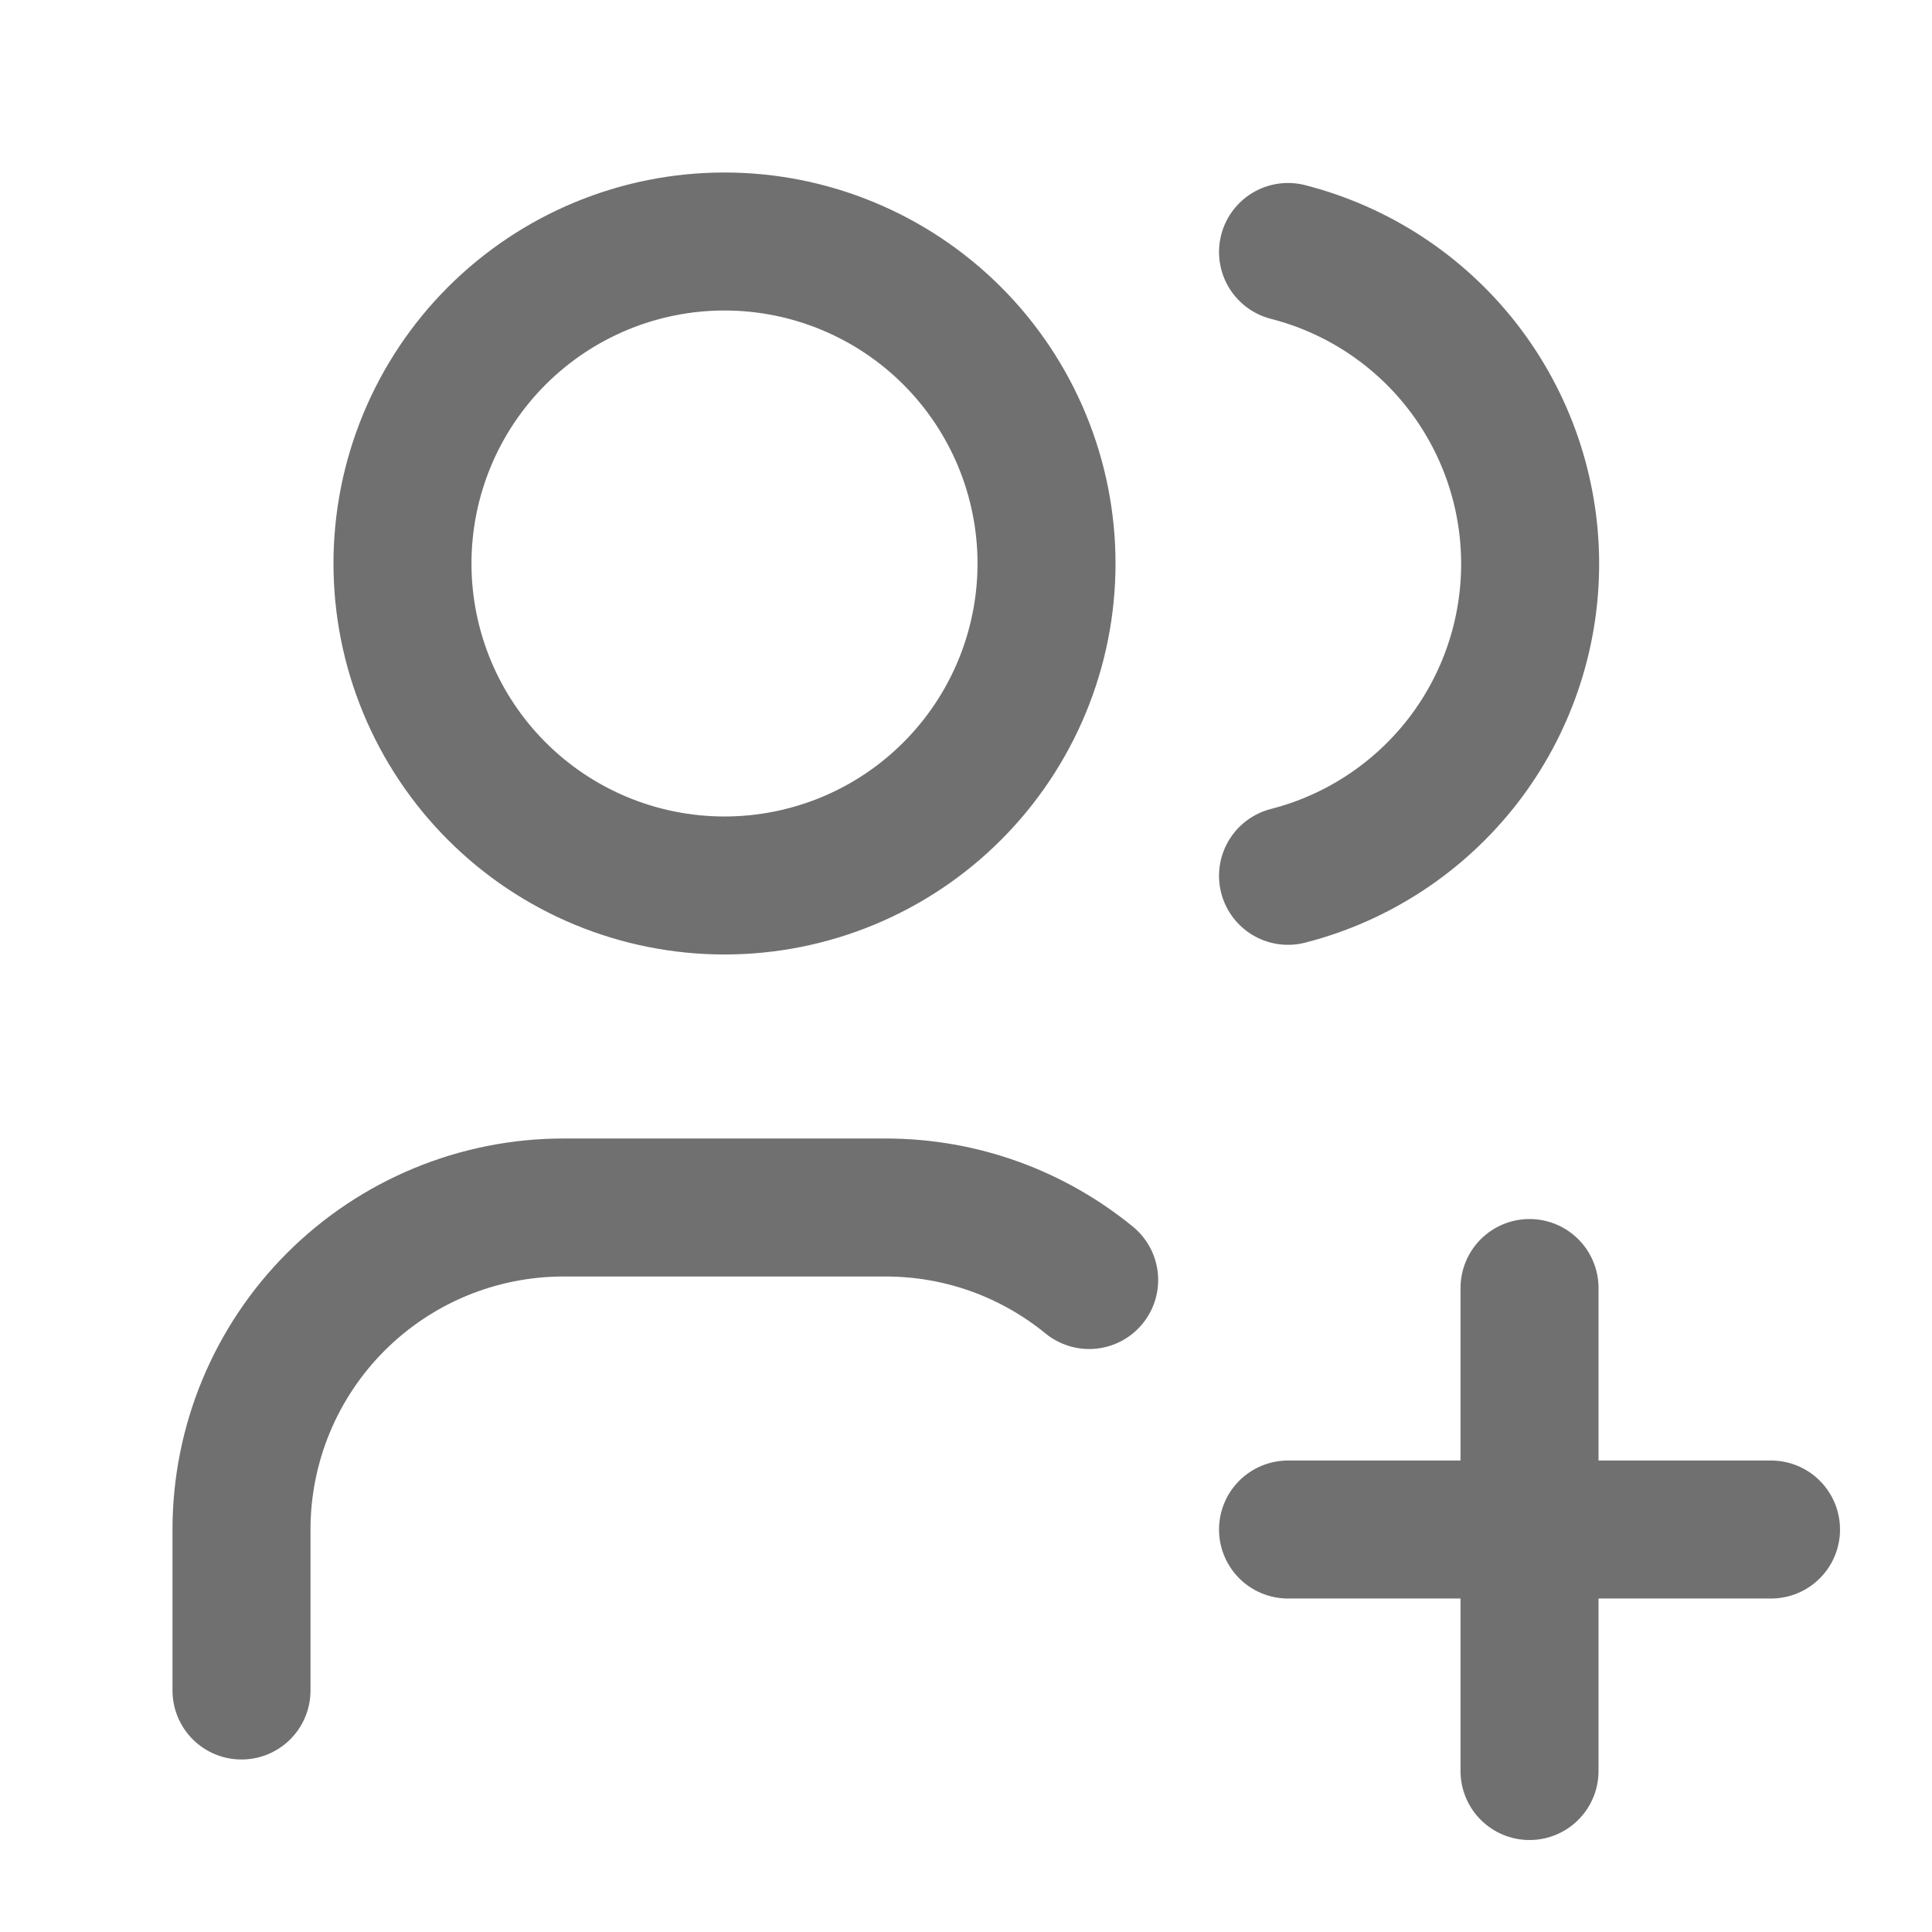
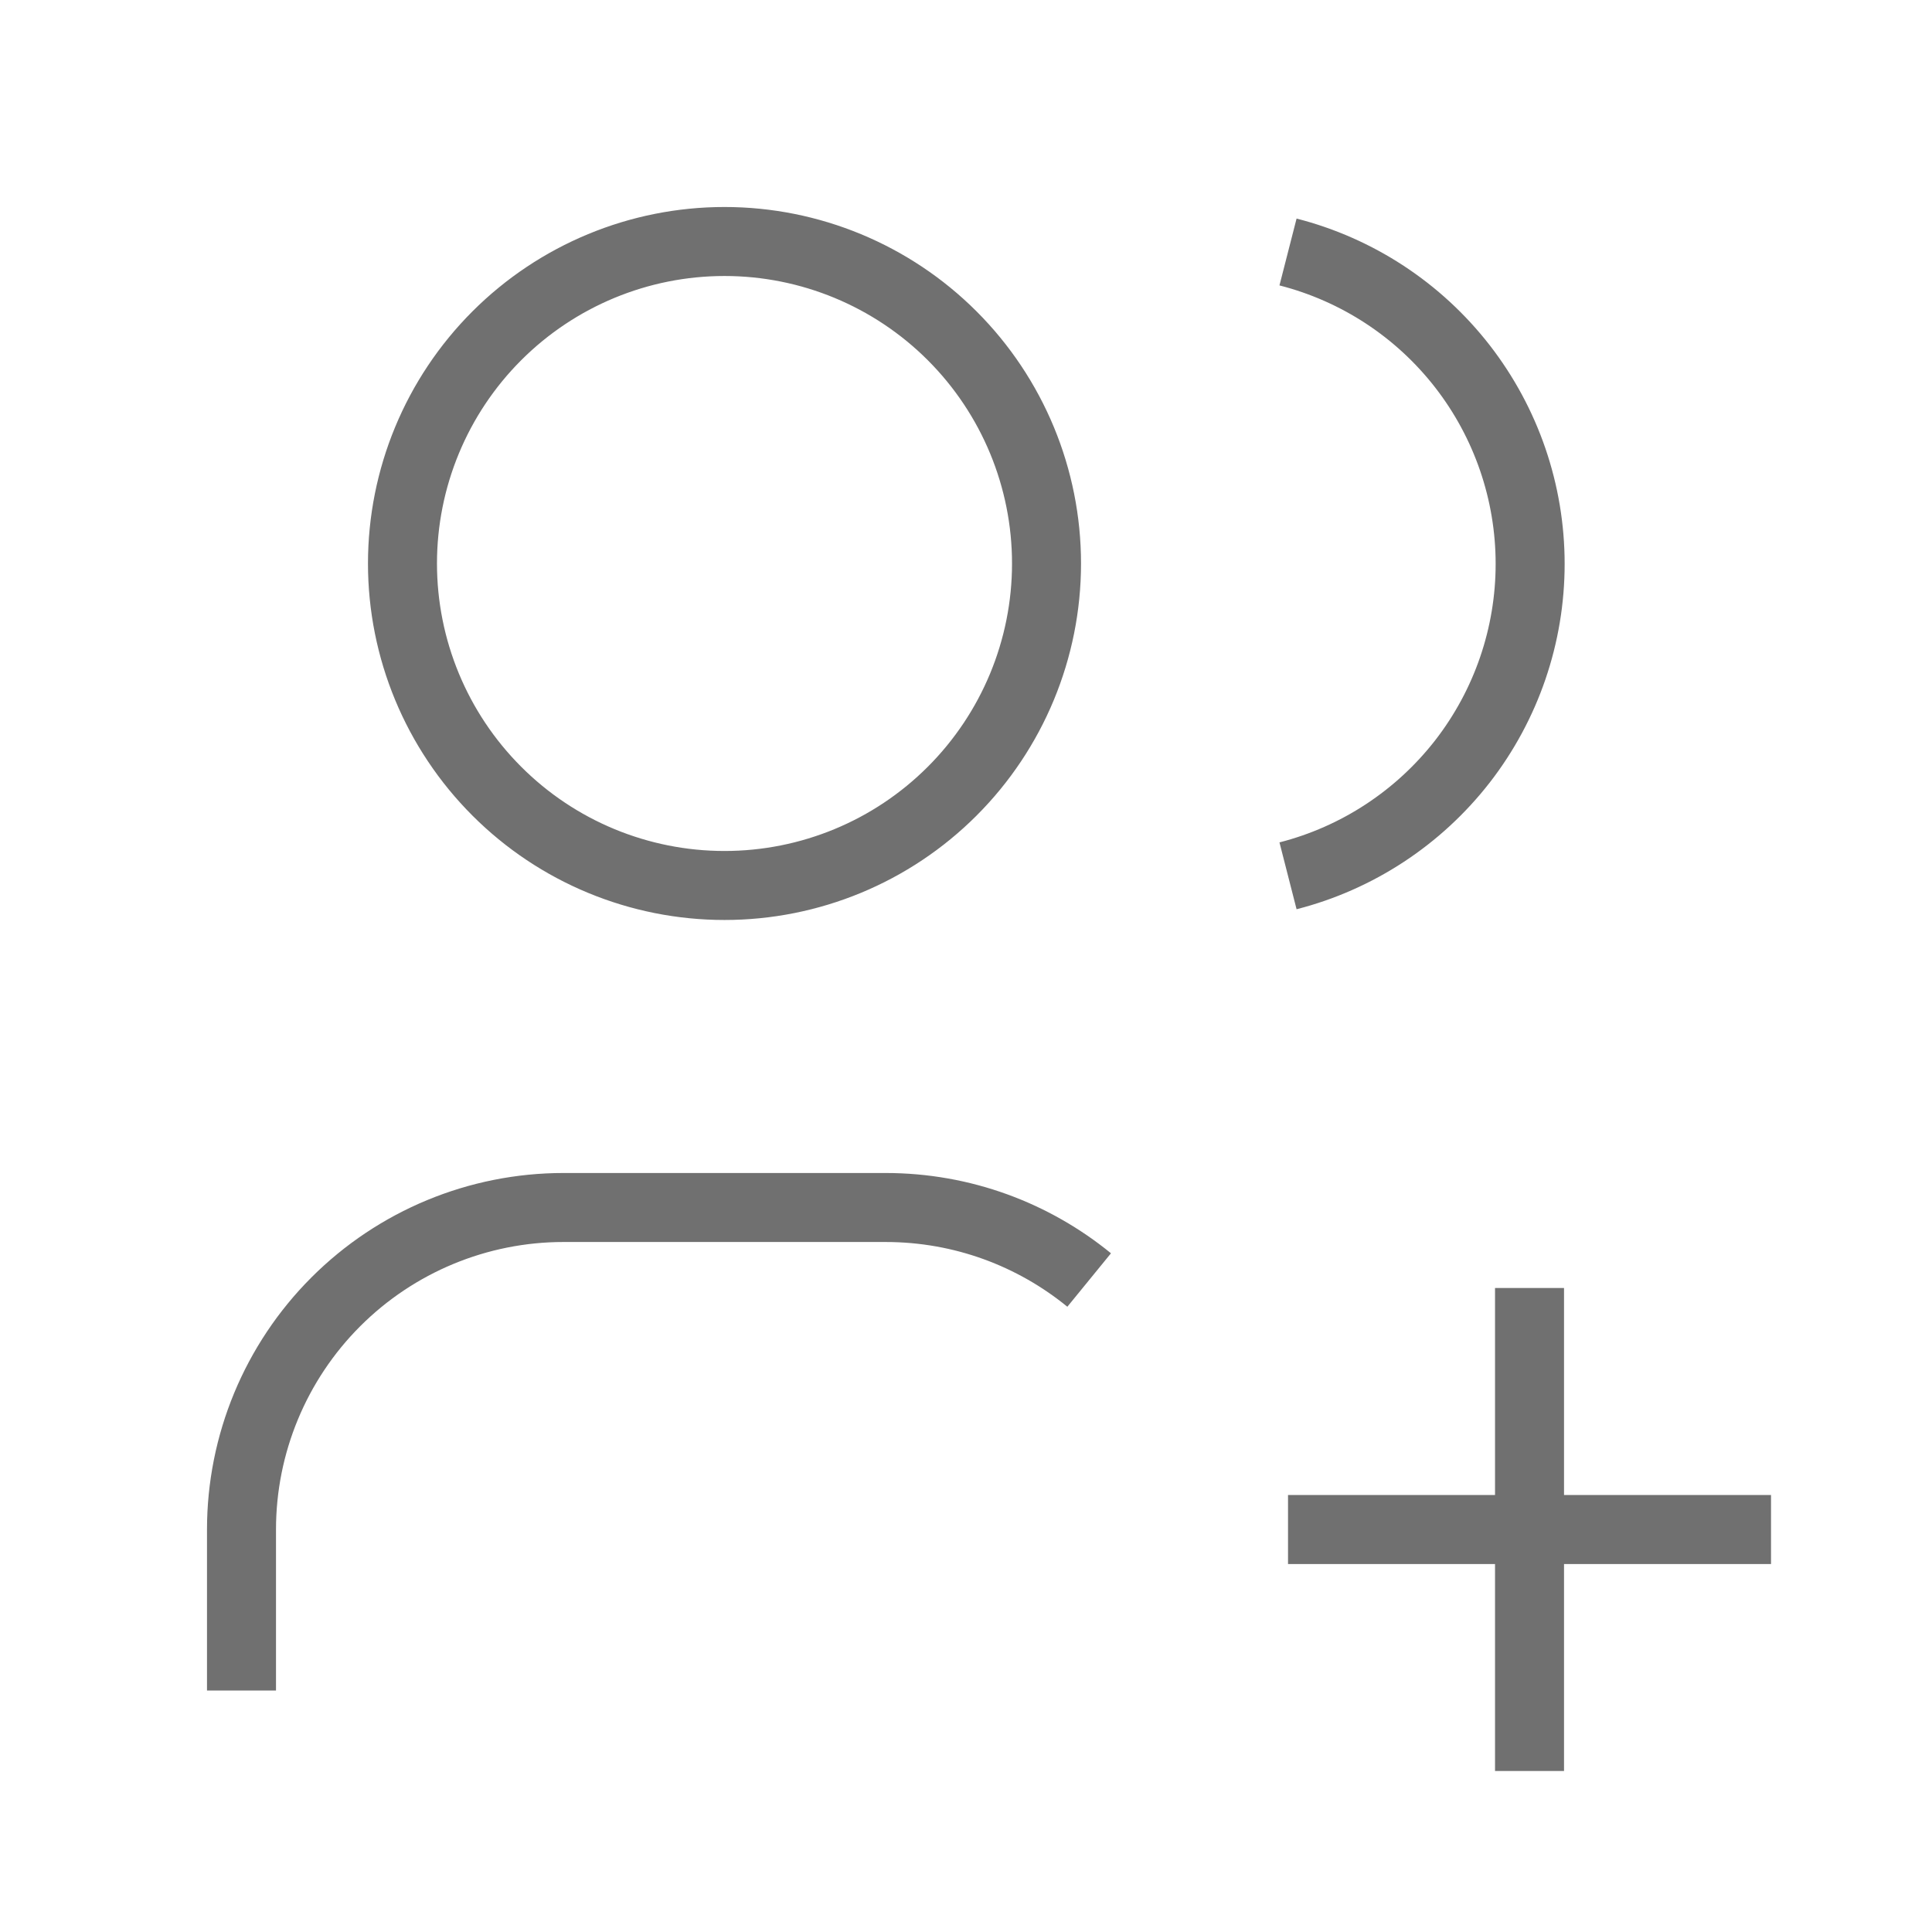
<svg xmlns="http://www.w3.org/2000/svg" width="28" height="28" viewBox="0 0 28 28" fill="none">
  <g id="tabler:users-plus">
-     <path id="Vector" d="M3.5 24.5V22.167C3.5 20.929 3.992 19.742 4.867 18.867C5.742 17.992 6.929 17.5 8.167 17.5H12.833C13.953 17.5 14.98 17.894 15.785 18.551M18.667 3.652C19.671 3.909 20.56 4.492 21.196 5.311C21.831 6.13 22.176 7.136 22.176 8.172C22.176 9.209 21.831 10.215 21.196 11.034C20.56 11.852 19.671 12.436 18.667 12.693M18.667 22.167H25.667M22.167 18.667V25.667M5.833 8.167C5.833 9.404 6.325 10.591 7.2 11.466C8.075 12.342 9.262 12.833 10.5 12.833C11.738 12.833 12.925 12.342 13.8 11.466C14.675 10.591 15.167 9.404 15.167 8.167C15.167 6.929 14.675 5.742 13.8 4.867C12.925 3.992 11.738 3.5 10.5 3.5C9.262 3.5 8.075 3.992 7.2 4.867C6.325 5.742 5.833 6.929 5.833 8.167Z" stroke="#707070" stroke-width="2" stroke-linecap="round" stroke-linejoin="round" />
+     <path id="Vector" d="M3.5 24.5V22.167C3.5 20.929 3.992 19.742 4.867 18.867C5.742 17.992 6.929 17.5 8.167 17.5H12.833C13.953 17.5 14.98 17.894 15.785 18.551M18.667 3.652C19.671 3.909 20.56 4.492 21.196 5.311C21.831 6.13 22.176 7.136 22.176 8.172C22.176 9.209 21.831 10.215 21.196 11.034C20.56 11.852 19.671 12.436 18.667 12.693M18.667 22.167H25.667M22.167 18.667V25.667M5.833 8.167C5.833 9.404 6.325 10.591 7.2 11.466C8.075 12.342 9.262 12.833 10.5 12.833C11.738 12.833 12.925 12.342 13.8 11.466C14.675 10.591 15.167 9.404 15.167 8.167C15.167 6.929 14.675 5.742 13.8 4.867C12.925 3.992 11.738 3.5 10.5 3.5C9.262 3.5 8.075 3.992 7.2 4.867C6.325 5.742 5.833 6.929 5.833 8.167Z" stroke="#707070" strokeWidth="2" strokeLinecap="round" strokeLinejoin="round" />
  </g>
</svg>
